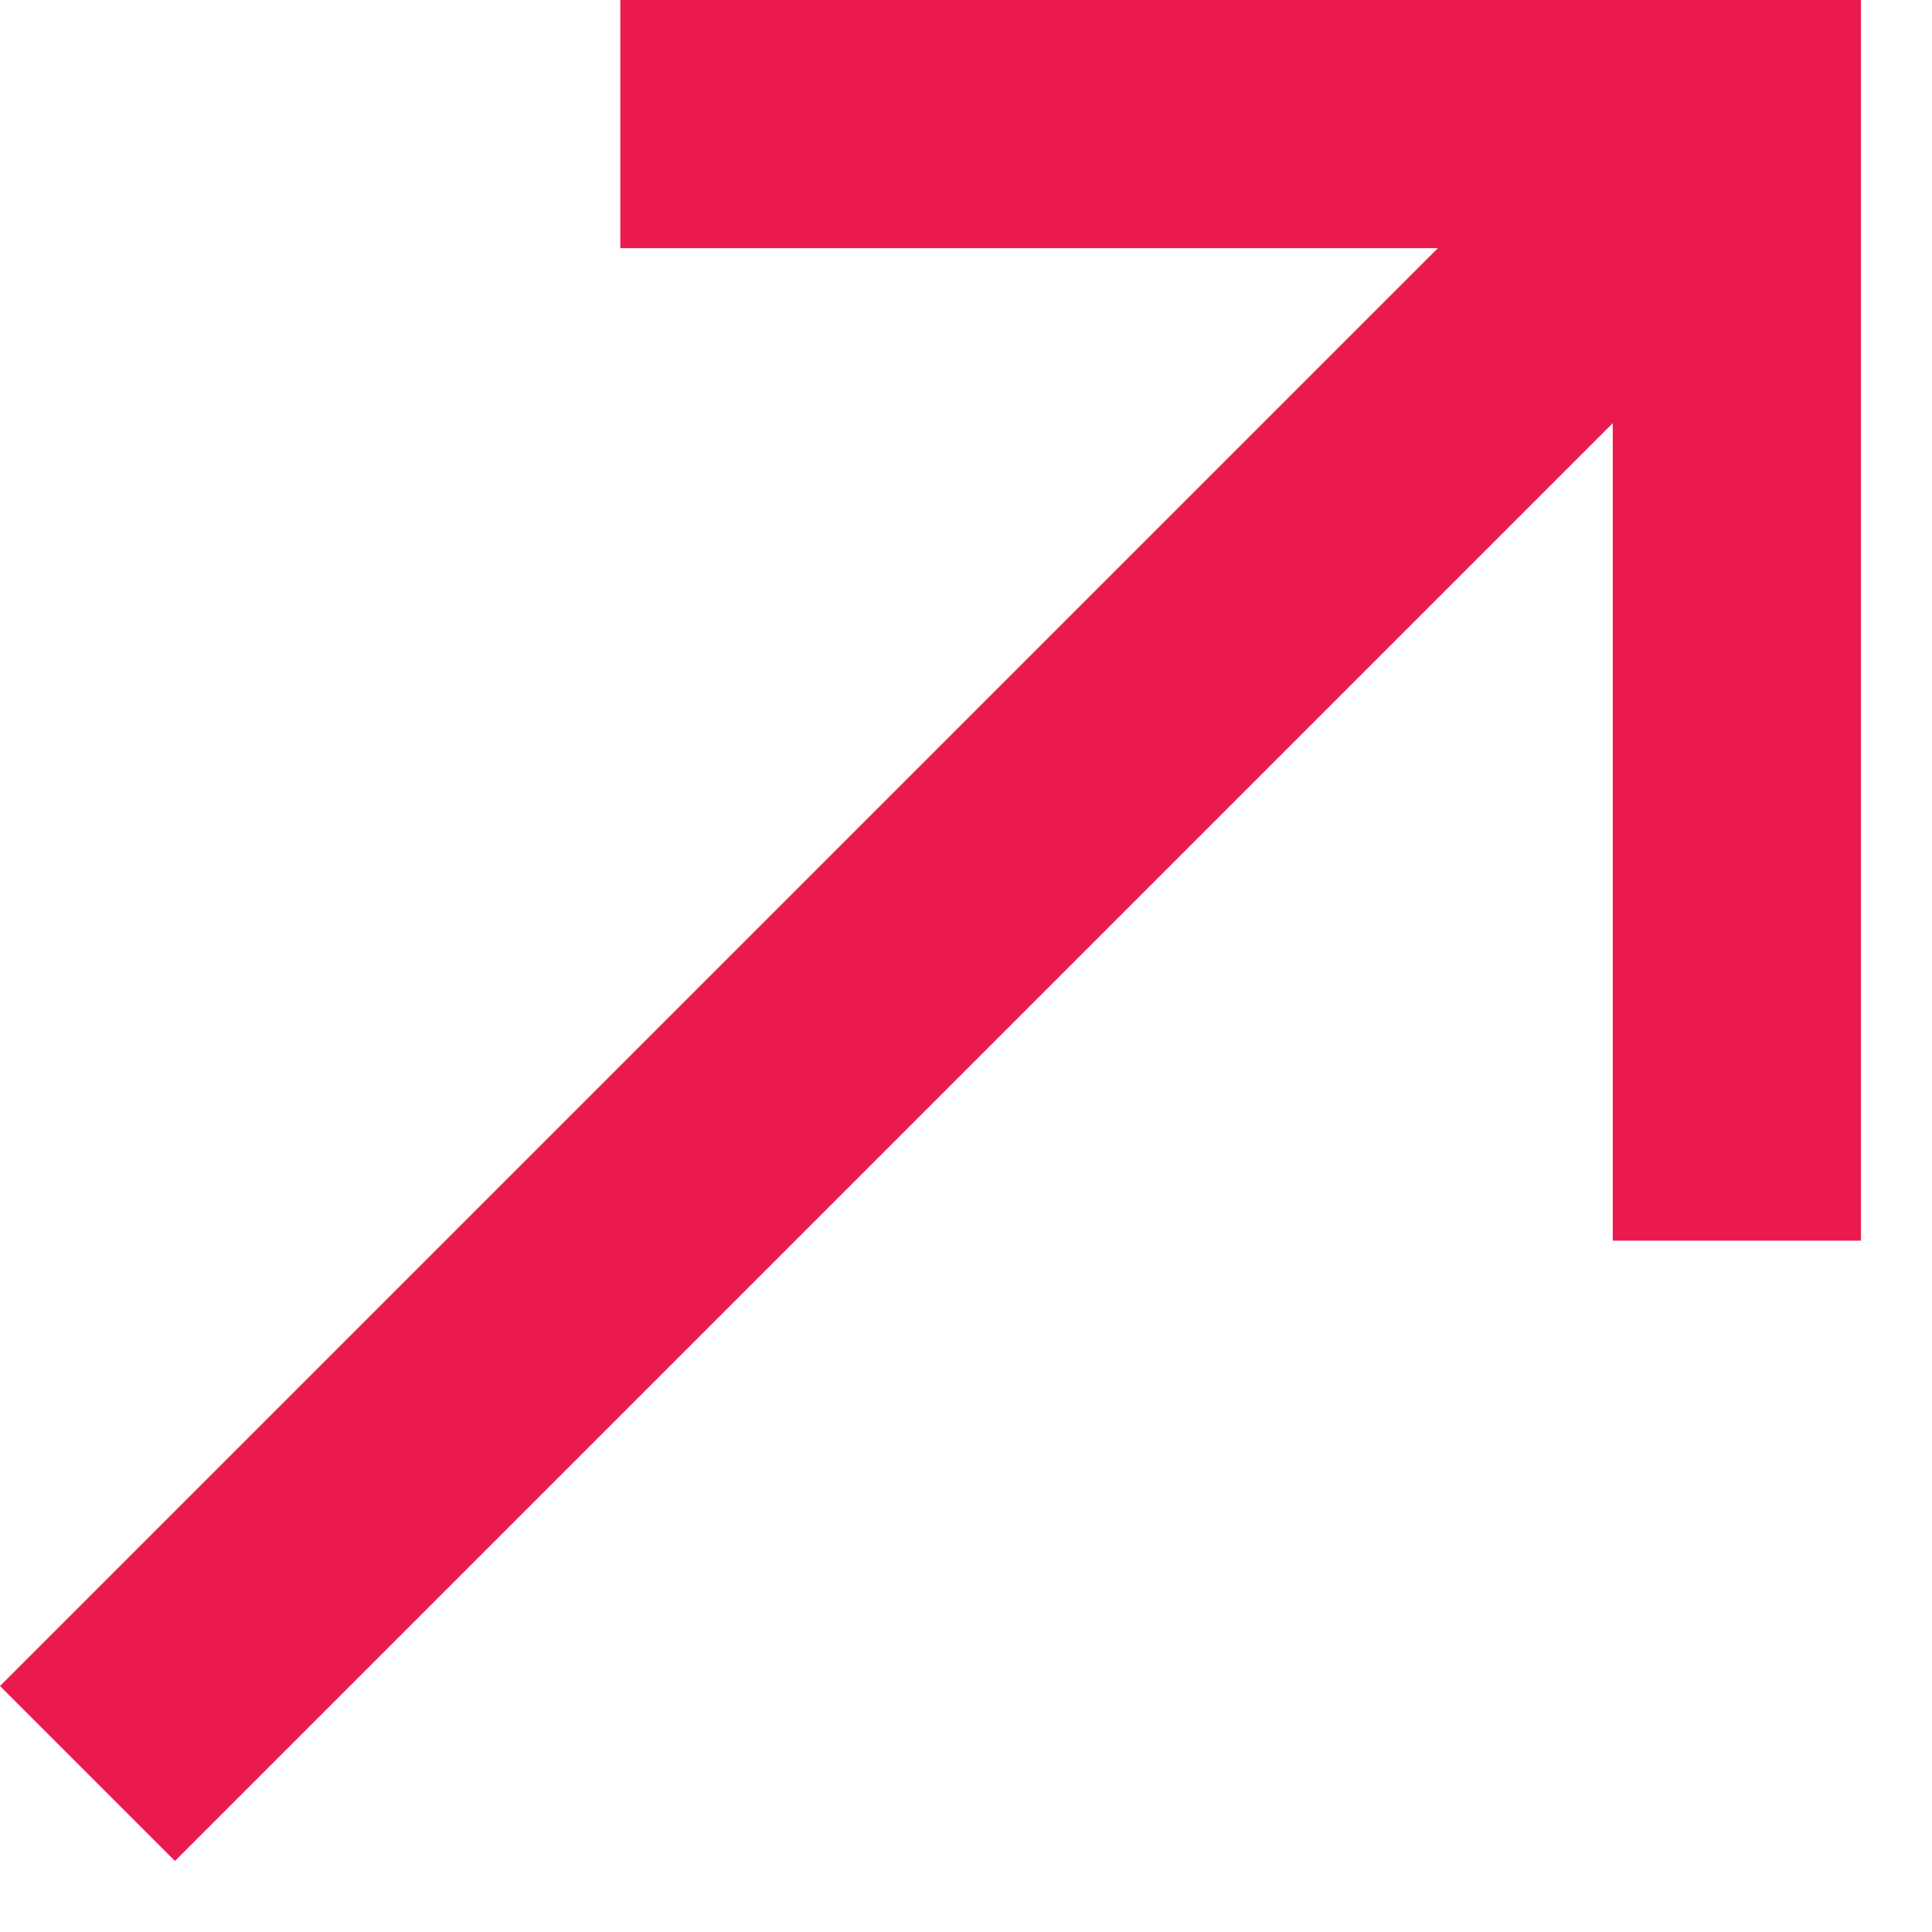
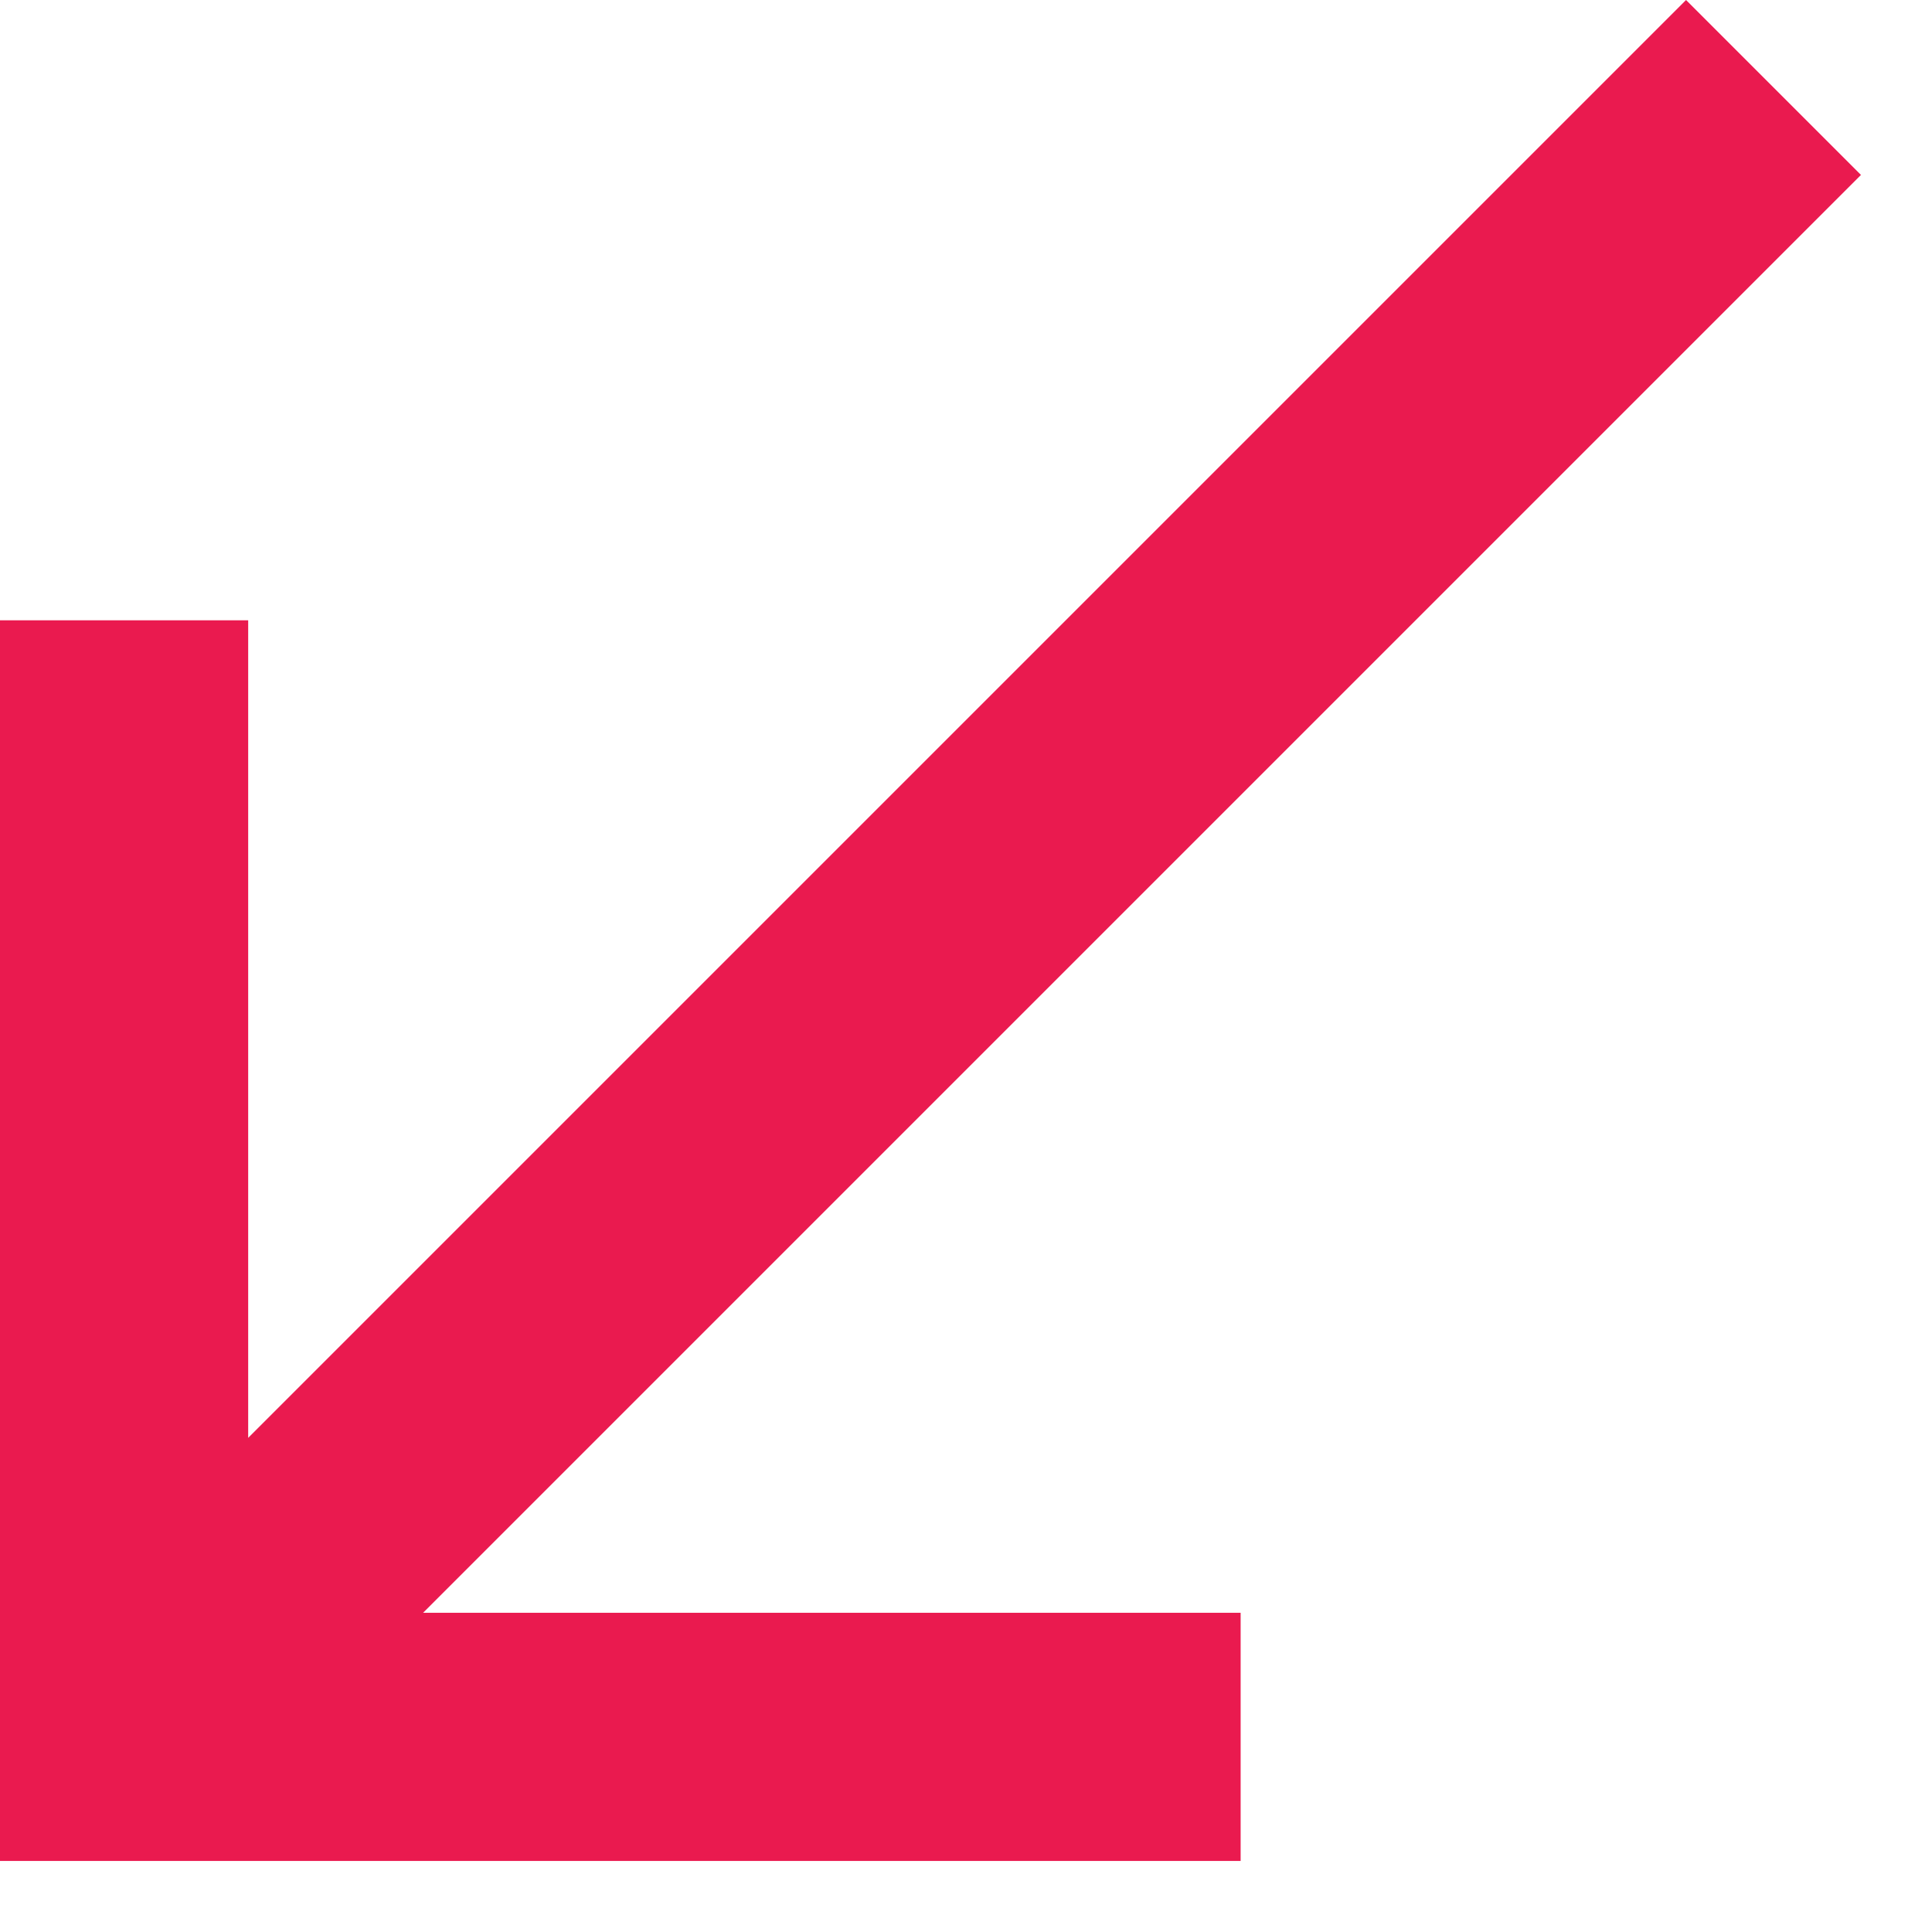
<svg xmlns="http://www.w3.org/2000/svg" width="13" height="13" viewBox="0 0 13 13" fill="none">
-   <path d="M-1.04904e-05 11.345L1.177 12.522L10.852 2.847L10.852 8.348H12.522L12.522 -1.04904e-05L4.174 -1.04904e-05V1.67L9.675 1.67L-1.04904e-05 11.345Z" fill="#EA1A4F" />
+   <path d="M12.522 1.177L11.345 0L1.67 9.675V4.174H0V12.522H8.348V10.852H2.847L12.522 1.177Z" fill="#EA1A4F" />
</svg>
